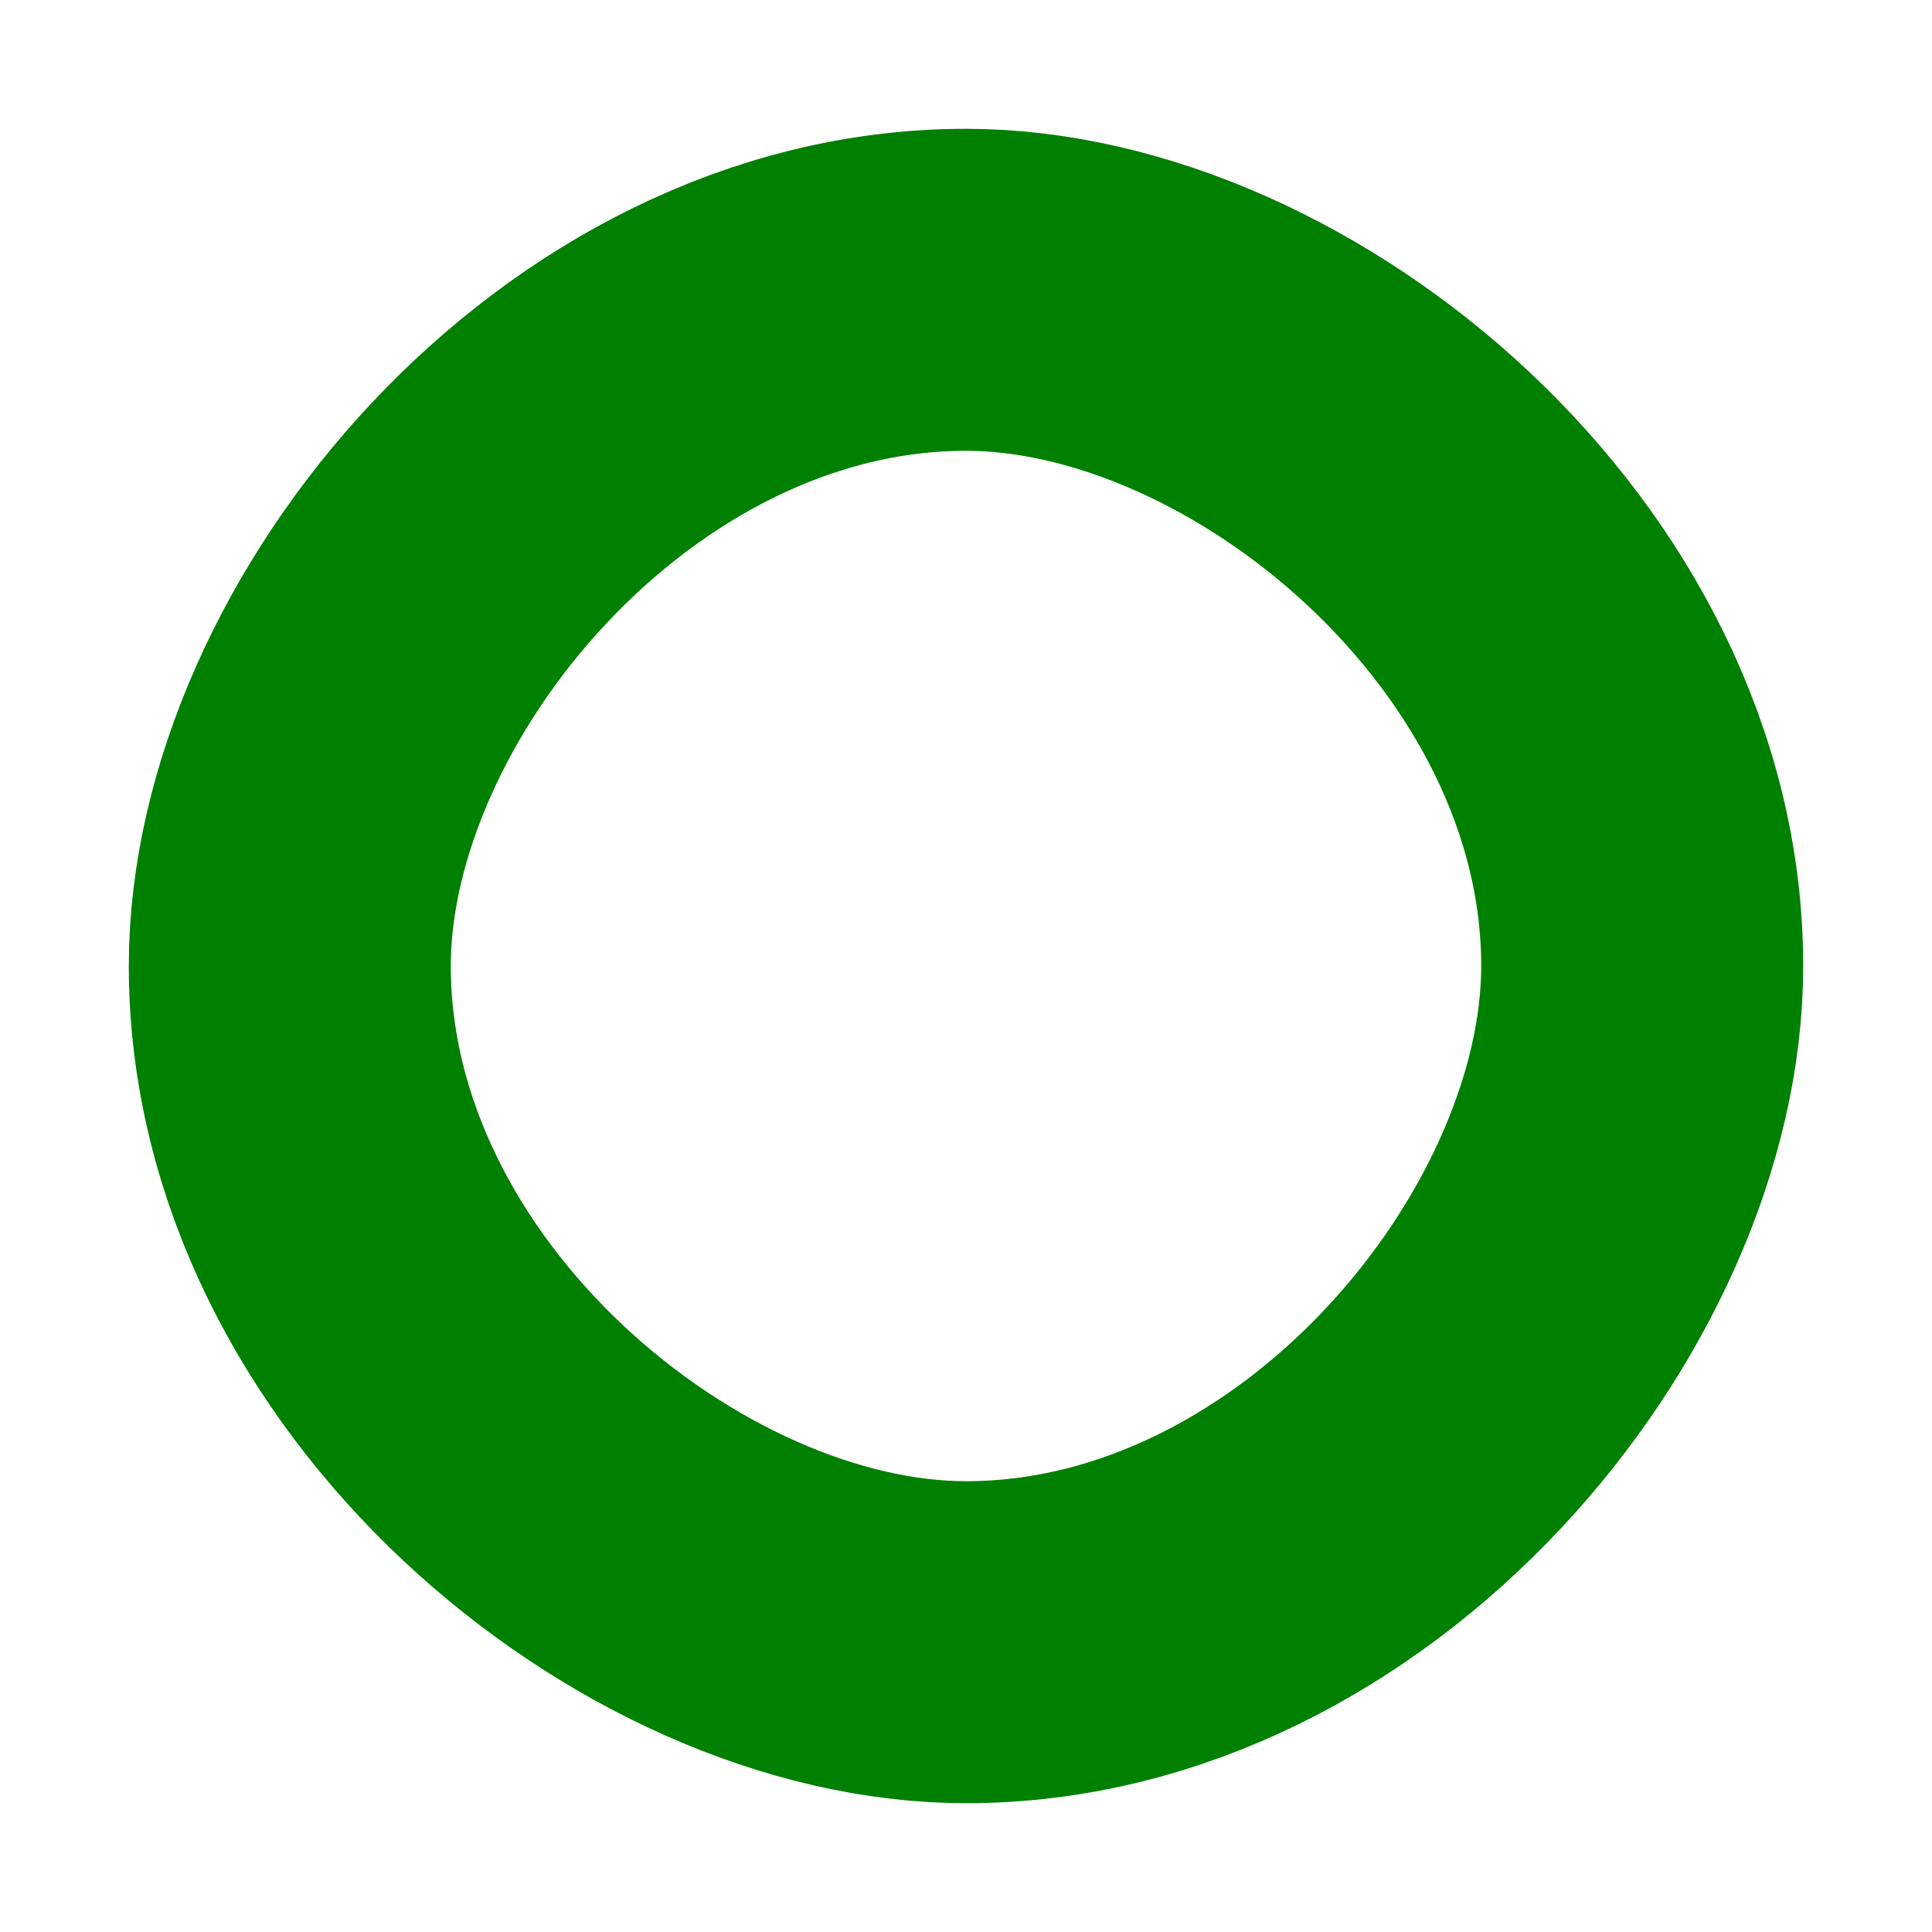
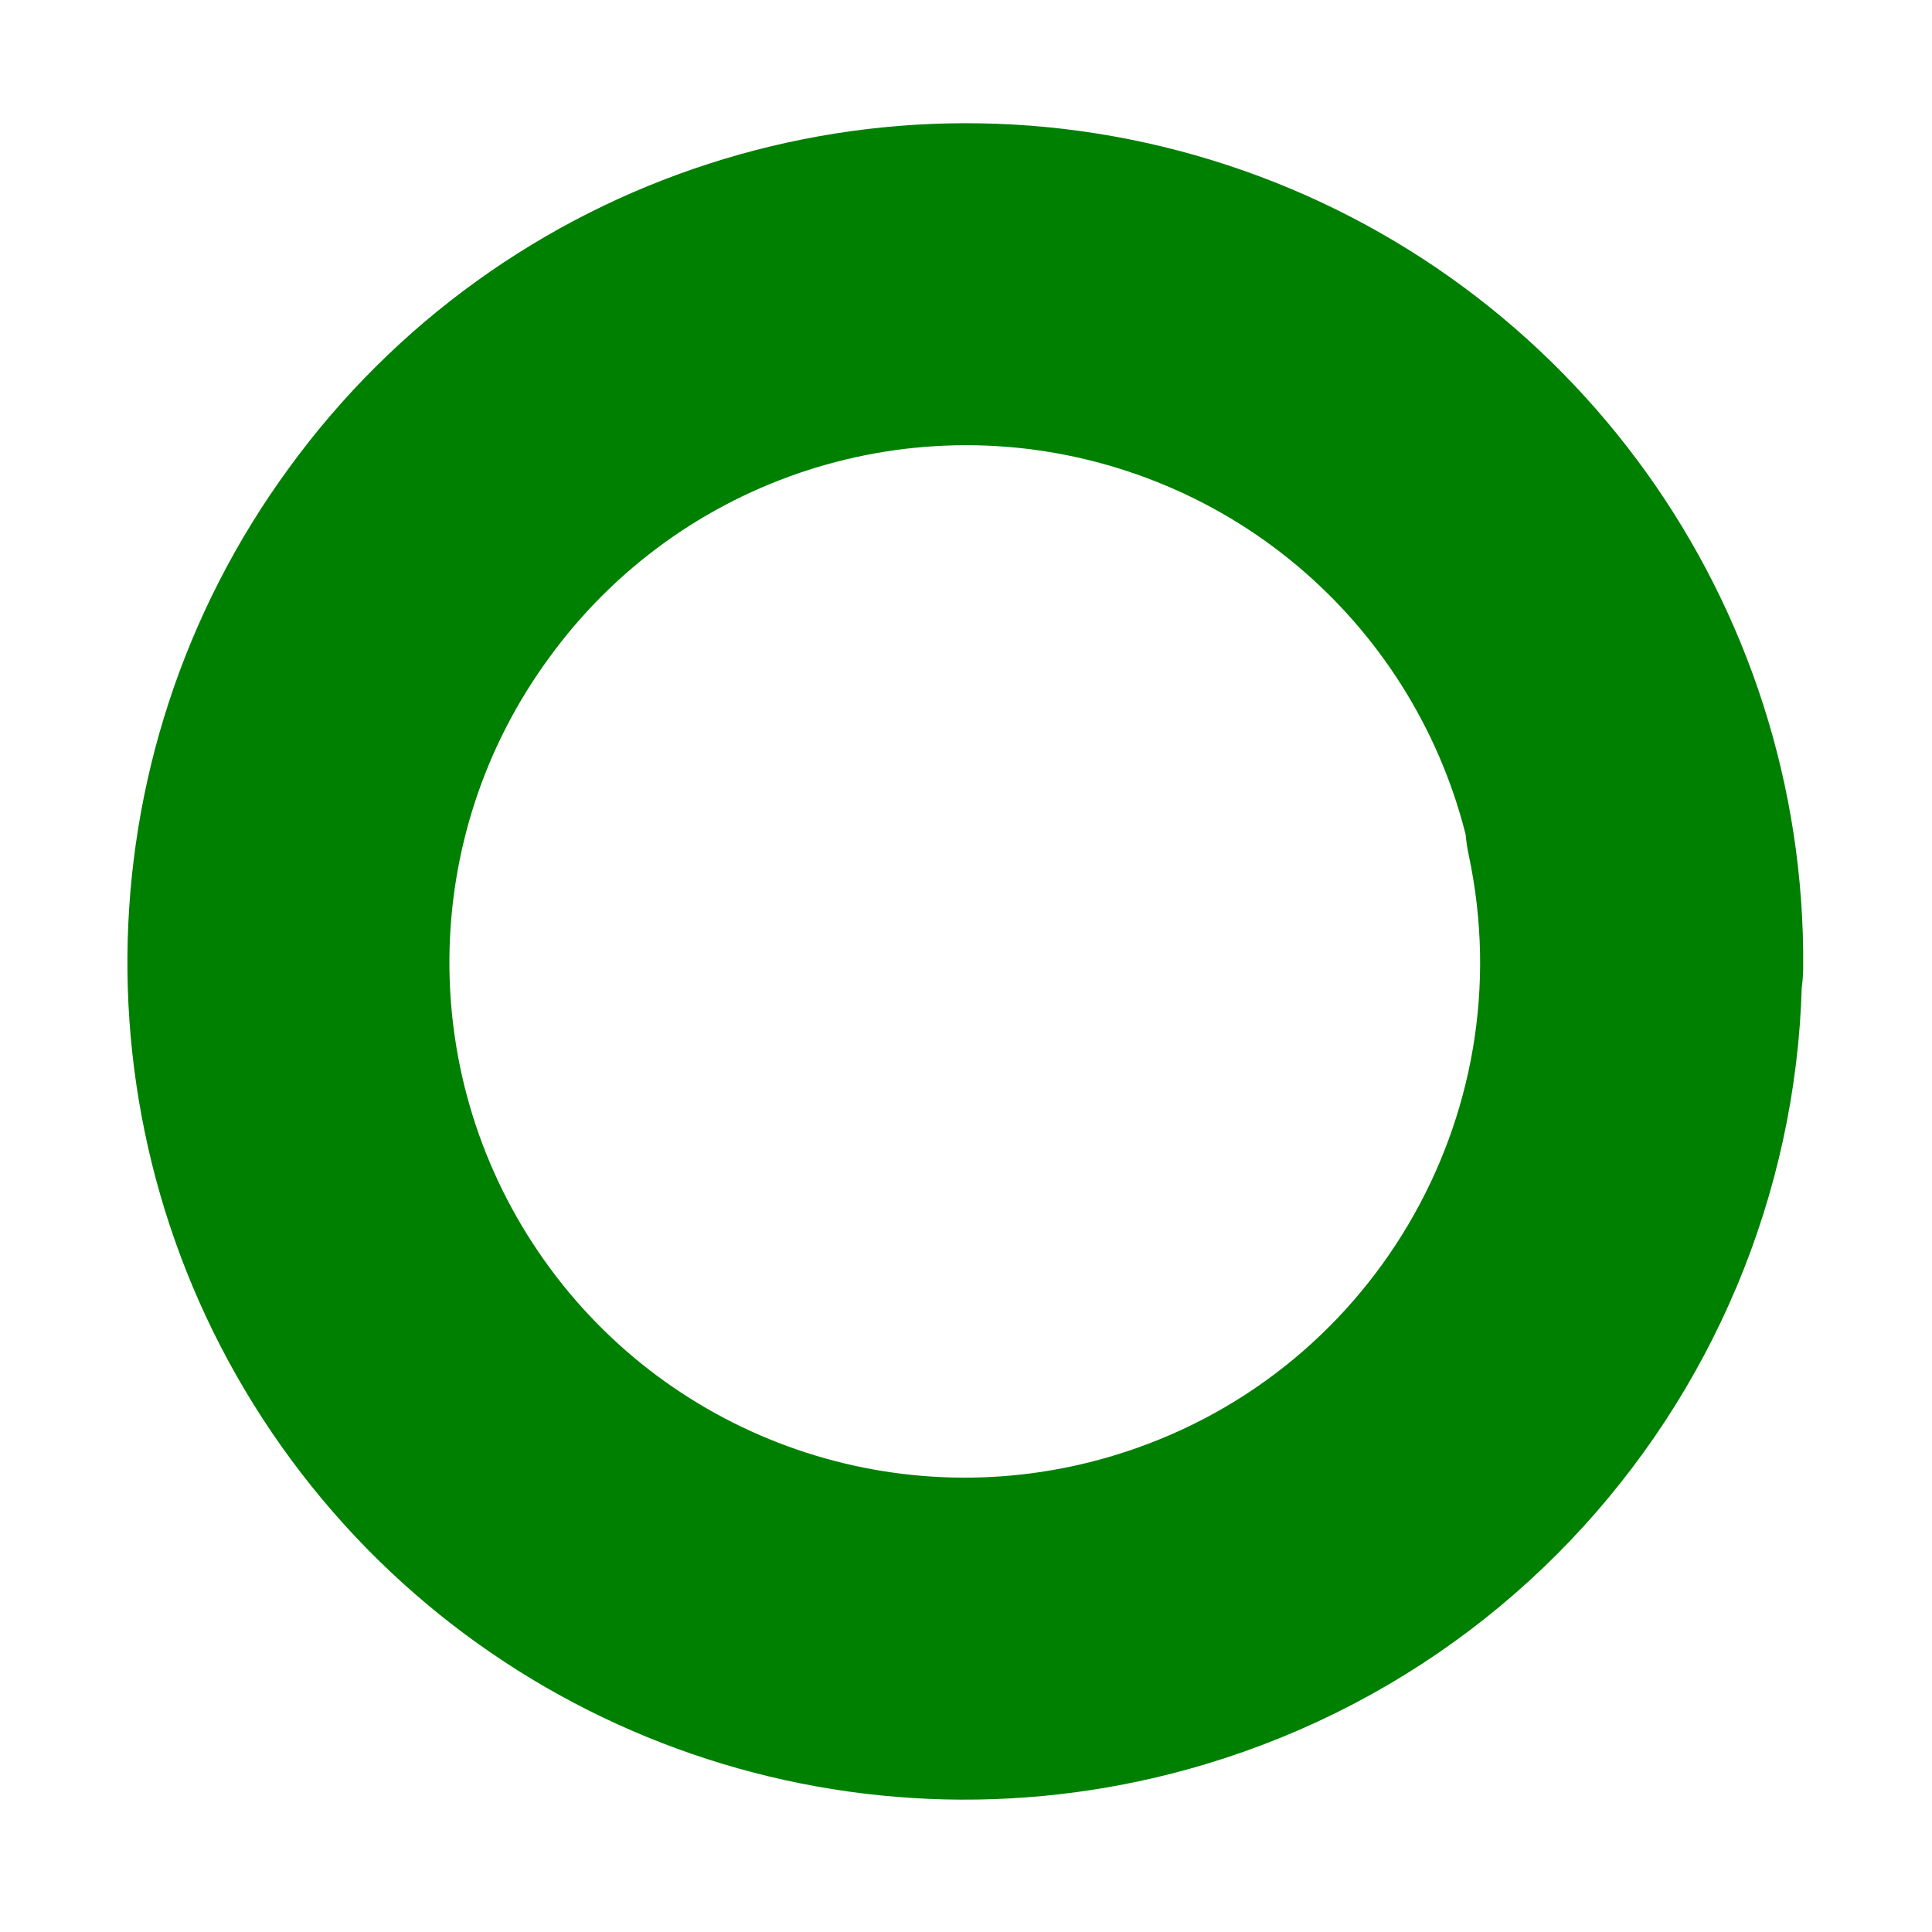
<svg xmlns="http://www.w3.org/2000/svg" id="circle" width="12" height="12">
  <defs>
    <clipPath id="plotable">
      <rect x="3.0" y="1.0" width="12.0" height="10.0" rx="0.0" />
    </clipPath>
  </defs>
  <style>
svg#circle { background-color: rgba(0,0,0,0.000) }
#circle path.lightBG { fill: rgba(220,220,220,0.667) }
#circle path.midBG { fill: rgba(120,120,120,0.667) }
#circle path.darkBG { fill: rgba(35,35,35,0.667) }
#circle g.plotarea { opacity: 1.0 }
#circle g.plotarea path:hover { stroke-width: 5.0 }
#circle path { stroke-width: 2.0; fill: none; stroke-linecap: round }
#circle path.black { stroke: black }
#circle path.black.fill { fill: black; stroke: black }
#circle path.axes { stroke: rgba(0,0,0,1.000) }
#circle path.xlabel, #circle path.ylabel { stroke: rgba(0,0,0,0.400); stroke-width: 1 }
#circle path.ylabel { stroke: rgba(0,0,0,0.400); stroke-width: 1 }
#circle text { font-family: serif }
#circle text.draft { fill: none; stroke: rgba(0,0,0,1.000); font-family: sans-serif; font-size: 3.0px; text-anchor: middle; dominant-baseline: middle }
#circle text.legend { fill: rgba(0,0,0,1.000); stroke: rgba(0,0,0,1.000);  font-size: 13.0px; text-anchor: start;  }
#circle text.legendheadline { fill: rgba(0,0,0,1.000); stroke: rgba(0,0,0,1.000);  font-size: 16.2px; text-anchor: start;  }
#circle text.pielabel { fill: rgba(0,0,0,0.753); stroke: rgba(0,0,0,0.753);  font-size: 10.0px; text-anchor: ;  }
#circle text.pielabel.start { fill: rgba(0,0,0,0.753); stroke: rgba(0,0,0,0.753);  font-size: 10.0px; text-anchor: start;  }
#circle text.pielabel.middle { fill: rgba(0,0,0,0.753); stroke: rgba(0,0,0,0.753);  font-size: 10.0px; text-anchor: middle;  }
#circle text.pielabel.end { fill: rgba(0,0,0,0.753); stroke: rgba(0,0,0,0.753);  font-size: 10.0px; text-anchor: end;  }
#circle text.pielegend { fill: rgba(0,0,0,1.000); stroke: rgba(0,0,0,1.000);  font-size: 20.0px; text-anchor: middle;  }
#circle text.piesublegend { fill: rgba(0,0,0,1.000); stroke: rgba(0,0,0,1.000);  font-size: 12.5px; text-anchor: middle;  }
#circle text.subtitle { fill: rgba(0,0,0,1.000); stroke: rgba(0,0,0,1.000);  font-size: 15.0px; text-anchor: middle;  }
#circle text.title { fill: rgba(0,0,0,1.000); stroke: rgba(0,0,0,1.000);  font-size: 25.0px; text-anchor: middle;  }
#circle text.xlabel { fill: rgba(0,0,0,1.000); stroke: rgba(0,0,0,1.000);  font-size: 10.0px; text-anchor: middle;  }
#circle text.xtags { fill: rgba(0,0,0,1.000); stroke: rgba(0,0,0,1.000);  font-size: 12.0px; text-anchor: middle;  }
#circle text.xtitle { fill: rgba(0,0,0,1.000); stroke: rgba(0,0,0,1.000);  font-size: 12.0px; text-anchor: middle;  }
#circle text.ylabel { fill: rgba(0,0,0,1.000); stroke: rgba(0,0,0,1.000);  font-size: 10.0px; text-anchor: end; dominant-baseline: middle }
#circle text.ytitle { fill: rgba(0,0,0,1.000); stroke: rgba(0,0,0,1.000);  font-size: 12.0px; text-anchor: start;  }
#circle path.circle { stroke: rgba(0,128,0,1.000) }
#circle text.circle, #circle rect.circle { font-size: 13.0px; fill: rgba(0,128,0,1.000); stroke: rgba(0,128,0,1.000) }
#circle path.circle.fill { stroke: none; fill: rgba(0,128,0,1.000); fill-opacity: 0.75 }
#circle path.legend { stroke: rgba(0,0,0,0.400); stroke-width: 1.5 }
</style>
-   <path class="circle" d=" M 6.0,6.0 m 0.0,-4.2 c 1.9,0.0 4.2,1.9 4.2,4.2 c 0.0,1.9 -1.9,4.2 -4.2,4.2 c -1.9,0.0 -4.2,-1.9 -4.2,-4.2 c 0.0,-1.9 1.9,-4.2 4.2,-4.2 m 0.0,4.2 " />
+   <path class="circle" d=" M 6.0,6.0 m 4.2,0.0  a 4.2,4.2 0,0,0 -7.6,-2.5  a 4.2,4.2 0,0,0 4.6,6.5  a 4.2,4.2 0,0,0 2.9,-4.9 m -4.2,0.0 " />
</svg>
